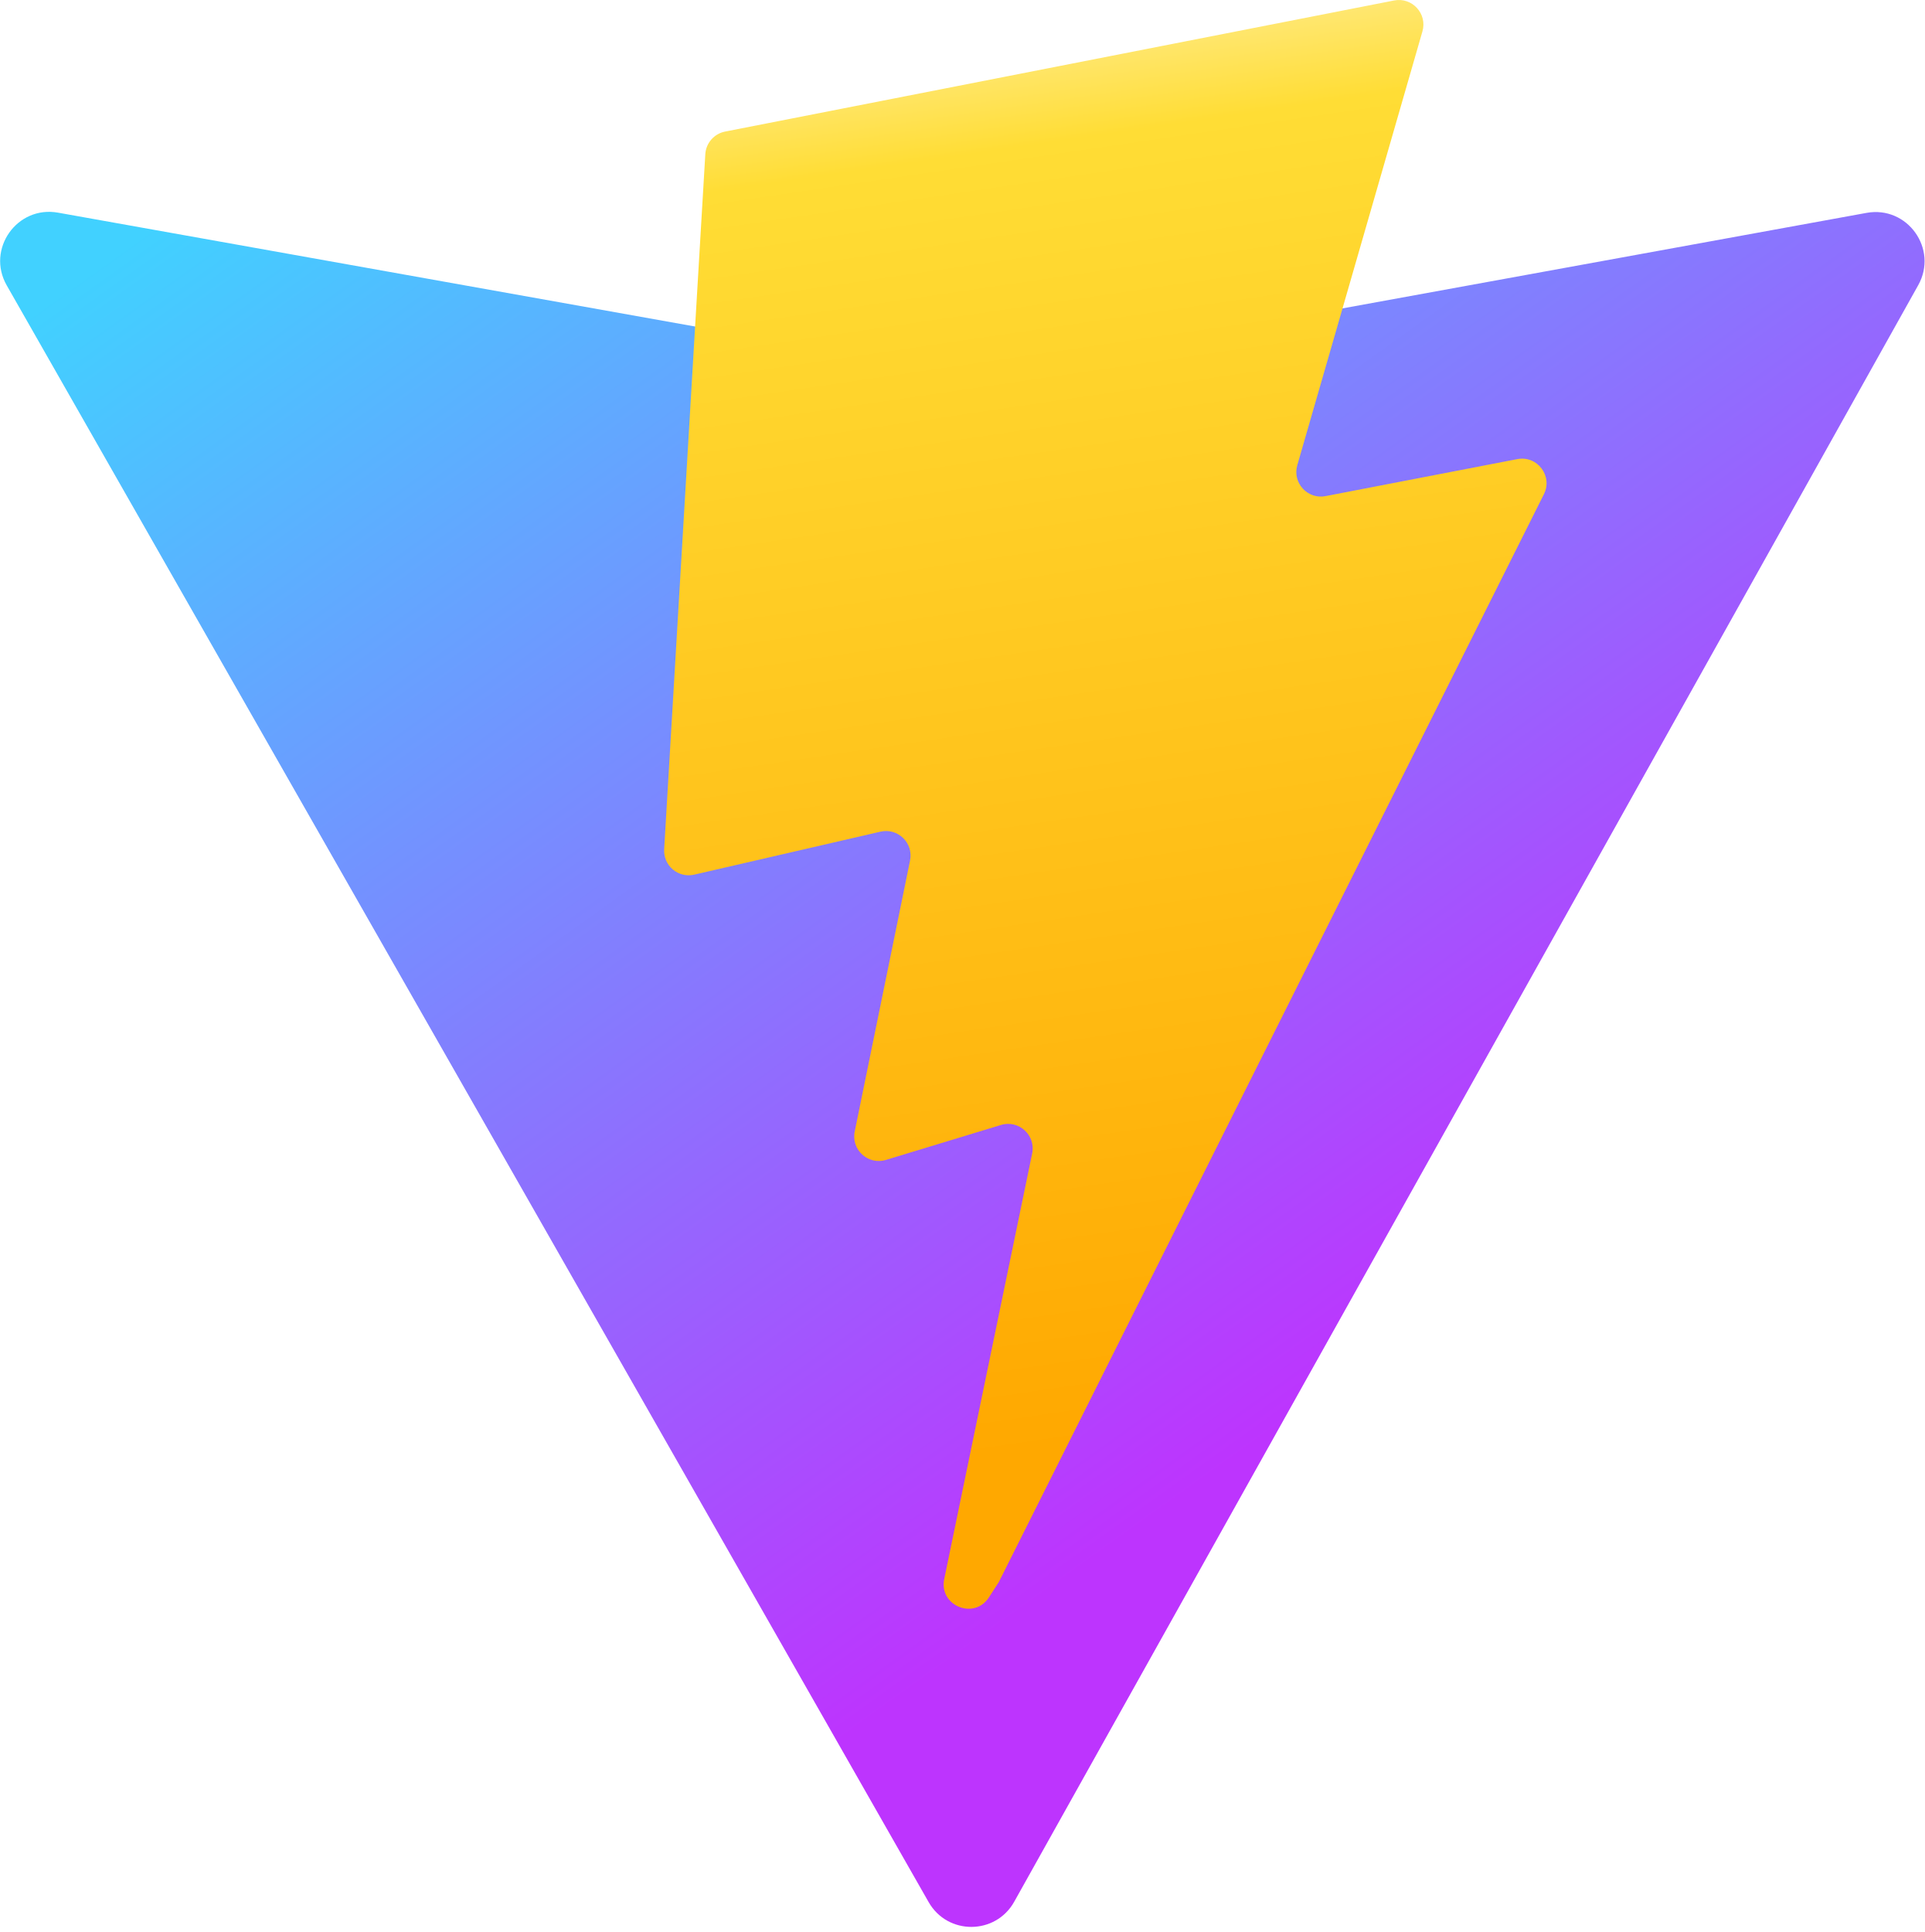
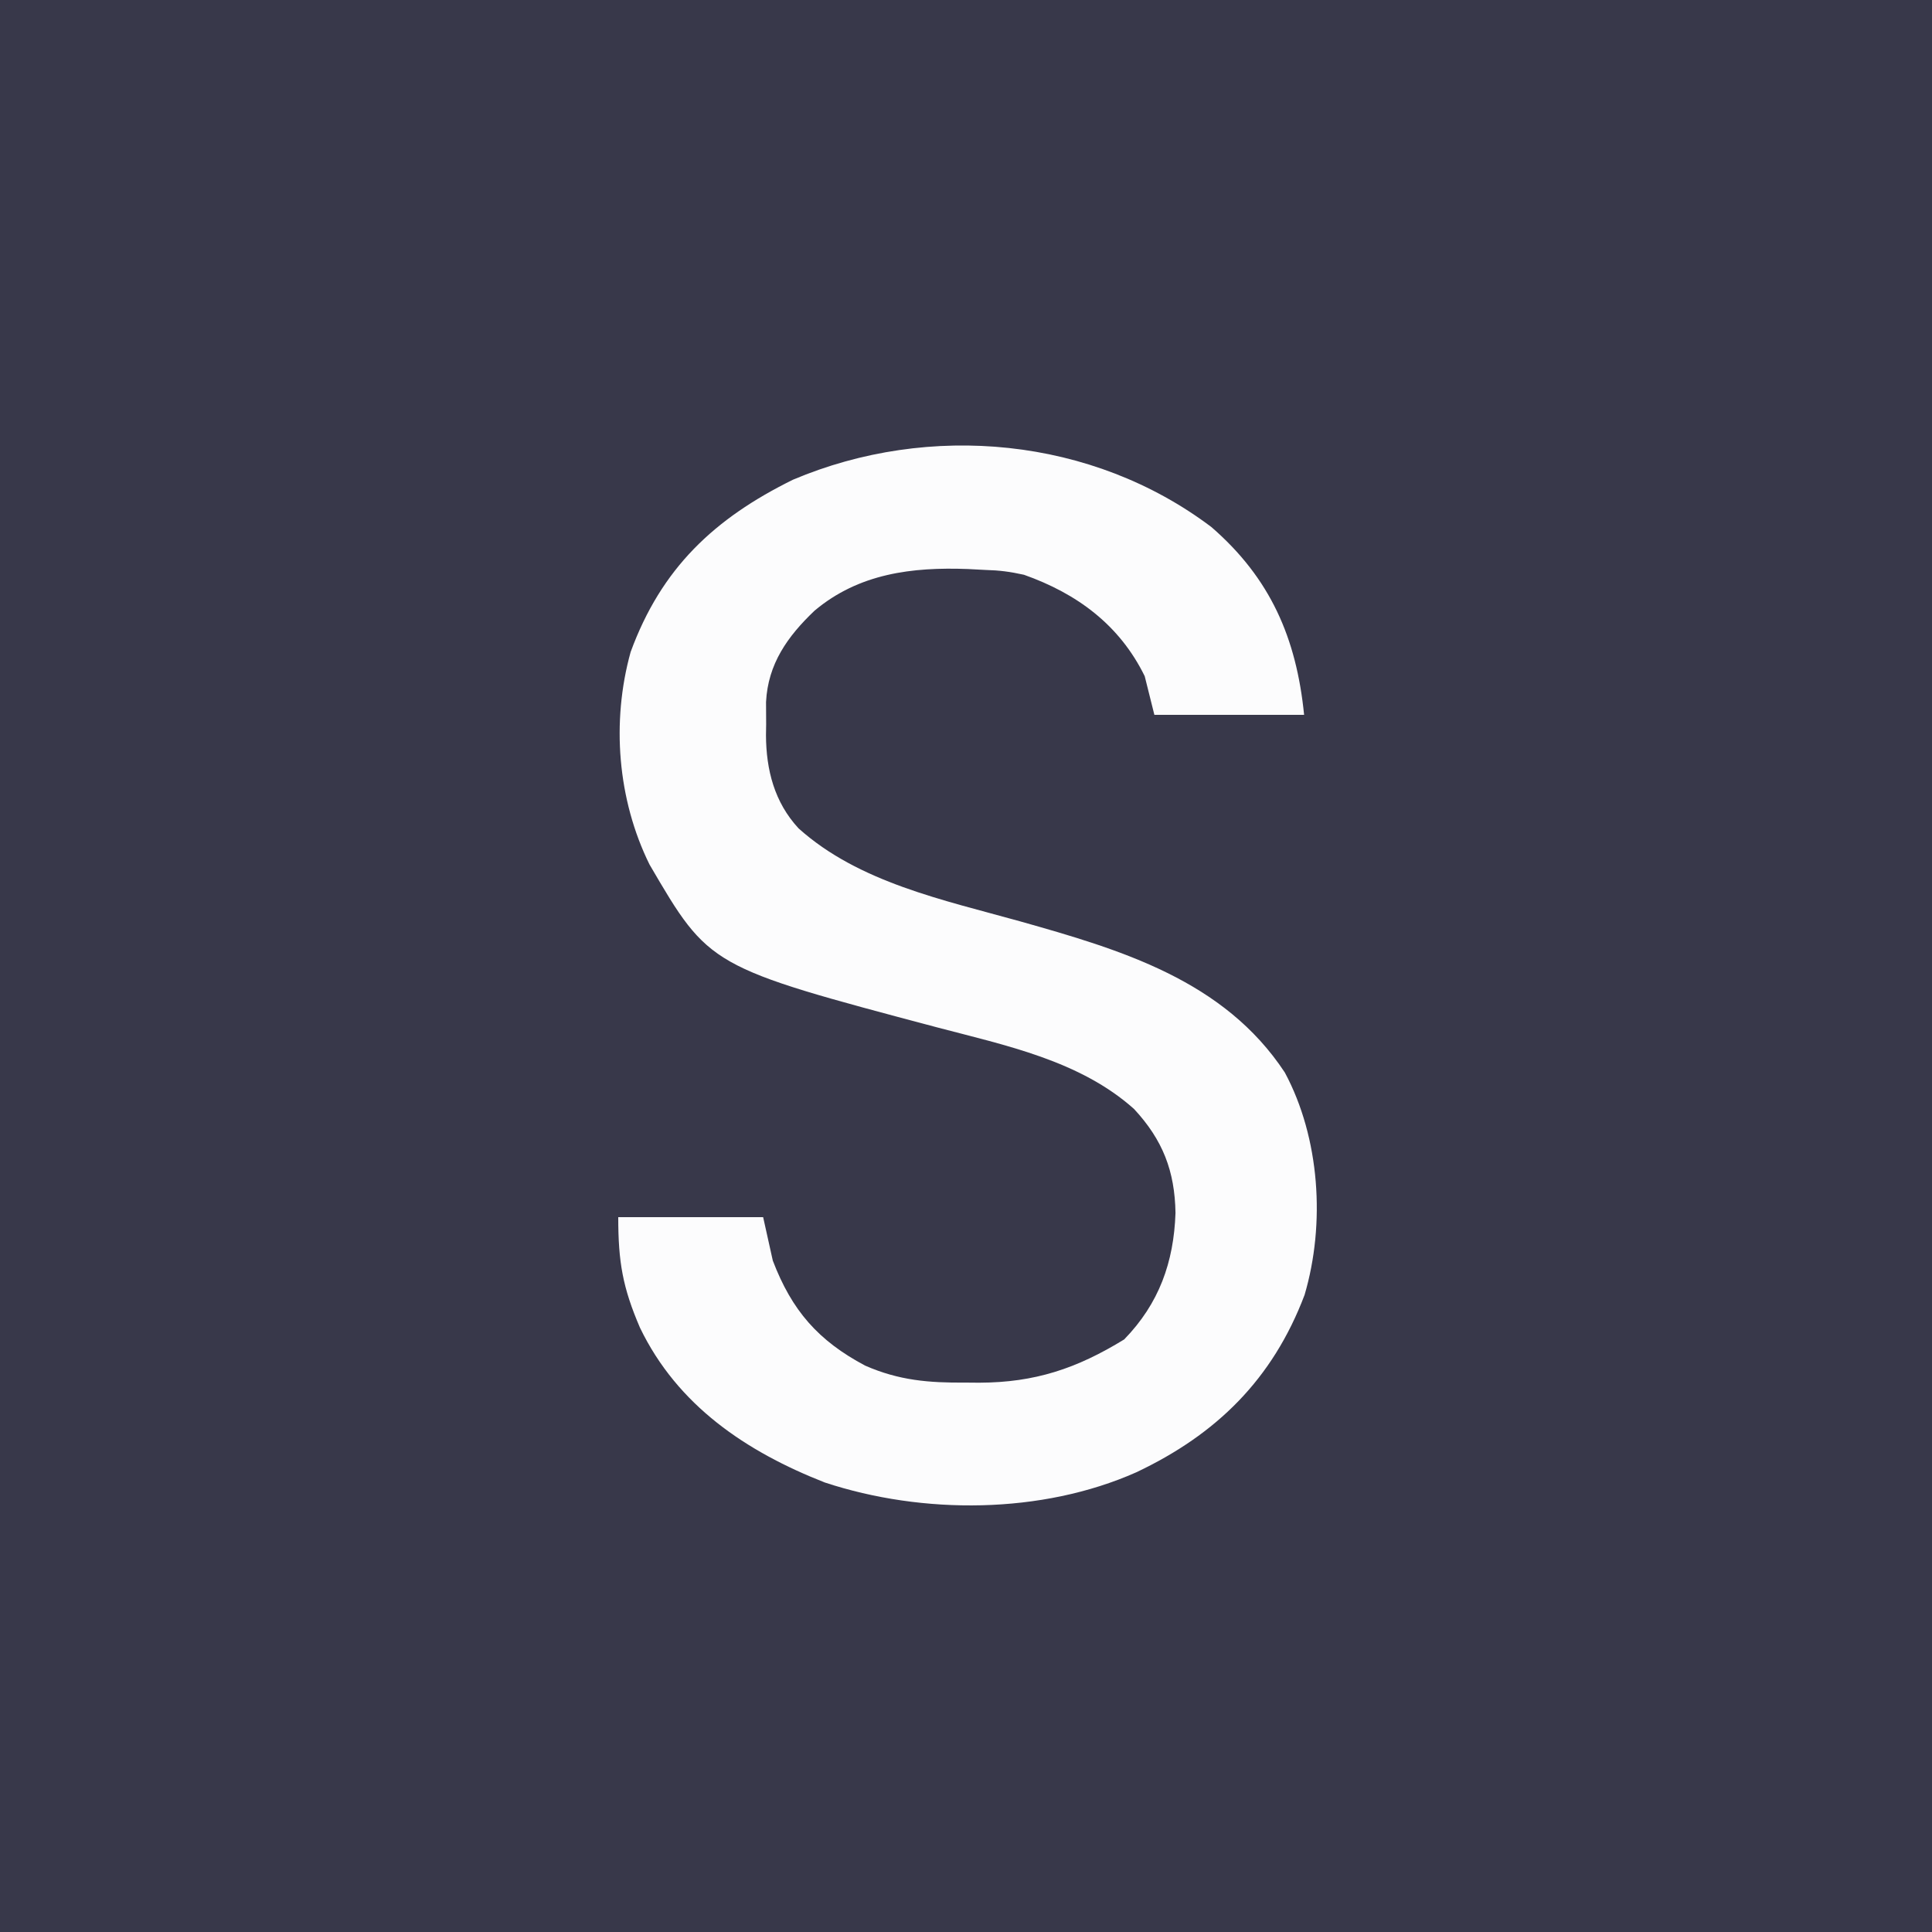
- <svg xmlns="http://www.w3.org/2000/svg" aria-hidden="true" role="img" class="iconify iconify--logos" width="31.88" height="32" preserveAspectRatio="xMidYMid meet" viewBox="0 0 256 257">
-   <defs>
-     <linearGradient id="IconifyId1813088fe1fbc01fb466" x1="-.828%" x2="57.636%" y1="7.652%" y2="78.411%">
-       <stop offset="0%" stop-color="#41D1FF" />
-       <stop offset="100%" stop-color="#BD34FE" />
-     </linearGradient>
-     <linearGradient id="IconifyId1813088fe1fbc01fb467" x1="43.376%" x2="50.316%" y1="2.242%" y2="89.03%">
-       <stop offset="0%" stop-color="#FFEA83" />
-       <stop offset="8.333%" stop-color="#FFDD35" />
-       <stop offset="100%" stop-color="#FFA800" />
-     </linearGradient>
-   </defs>
-   <path fill="url(#IconifyId1813088fe1fbc01fb466)" d="M255.153 37.938L134.897 252.976c-2.483 4.44-8.862 4.466-11.382.048L.875 37.958c-2.746-4.814 1.371-10.646 6.827-9.67l120.385 21.517a6.537 6.537 0 0 0 2.322-.004l117.867-21.483c5.438-.991 9.574 4.796 6.877 9.62Z" />
-   <path fill="url(#IconifyId1813088fe1fbc01fb467)" d="M185.432.063L96.44 17.501a3.268 3.268 0 0 0-2.634 3.014l-5.474 92.456a3.268 3.268 0 0 0 3.997 3.378l24.777-5.718c2.318-.535 4.413 1.507 3.936 3.838l-7.361 36.047c-.495 2.426 1.782 4.5 4.151 3.78l15.304-4.649c2.372-.72 4.652 1.36 4.15 3.788l-11.698 56.621c-.732 3.542 3.979 5.473 5.943 2.437l1.313-2.028l72.516-144.72c1.215-2.423-.88-5.186-3.54-4.672l-25.505 4.922c-2.396.462-4.435-1.77-3.759-4.114l16.646-57.705c.677-2.35-1.37-4.583-3.769-4.113Z" />
+ <svg xmlns="http://www.w3.org/2000/svg" version="1.1" width="400" height="400">
+   <path d="M0 0 C132 0 264 0 400 0 C400 132 400 264 400 400 C268 400 136 400 0 400 C0 268 0 136 0 0 Z " fill="#38384A" transform="translate(0,0)" />
+   <path d="M0 0 C12.214 10.593 17.598 22.984 19.188 38.875 C8.957 38.875 -1.272 38.875 -11.812 38.875 C-12.803 34.915 -12.803 34.915 -13.812 30.875 C-19.02 20.244 -27.84 13.76 -38.812 9.875 C-41.721 9.234 -43.895 8.951 -46.812 8.875 C-47.998 8.813 -49.184 8.751 -50.406 8.688 C-61.961 8.248 -72.987 9.597 -82.168 17.309 C-87.756 22.631 -91.815 28.322 -92.211 36.215 C-92.219 37.747 -92.211 39.28 -92.188 40.812 C-92.199 41.572 -92.211 42.332 -92.223 43.115 C-92.186 50.265 -90.484 56.977 -85.473 62.383 C-73.009 73.585 -55.426 77.213 -39.688 81.608 C-18.722 87.515 2.616 93.823 15.199 112.93 C22.461 126.468 23.626 144.237 19.285 158.977 C12.676 176.428 1.064 187.841 -15.555 195.699 C-35.153 204.4 -59.754 204.499 -80.047 197.809 C-96.358 191.407 -110.557 181.856 -118.32 165.746 C-121.89 157.433 -122.812 152.172 -122.812 142.875 C-112.912 142.875 -103.013 142.875 -92.812 142.875 C-92.153 145.845 -91.493 148.815 -90.812 151.875 C-86.858 162.219 -81.415 168.447 -71.691 173.613 C-64.671 176.69 -58.487 177.186 -50.938 177.125 C-49.995 177.133 -49.053 177.14 -48.082 177.148 C-36.534 177.116 -27.874 174.208 -18.062 168.188 C-10.837 160.761 -7.787 152.205 -7.438 142 C-7.585 133.298 -10.083 126.889 -16.004 120.496 C-27.186 110.473 -42.63 107.315 -56.721 103.602 C-103.95 91.066 -103.95 91.066 -116.34 69.859 C-122.96 56.443 -124.257 40.323 -120.25 25.875 C-113.905 8.531 -102.942 -1.777 -86.625 -9.812 C-58.36 -21.768 -24.664 -18.626 0 0 Z " fill="#FCFCFD" transform="translate(250.8125,109.125)" />
</svg>
